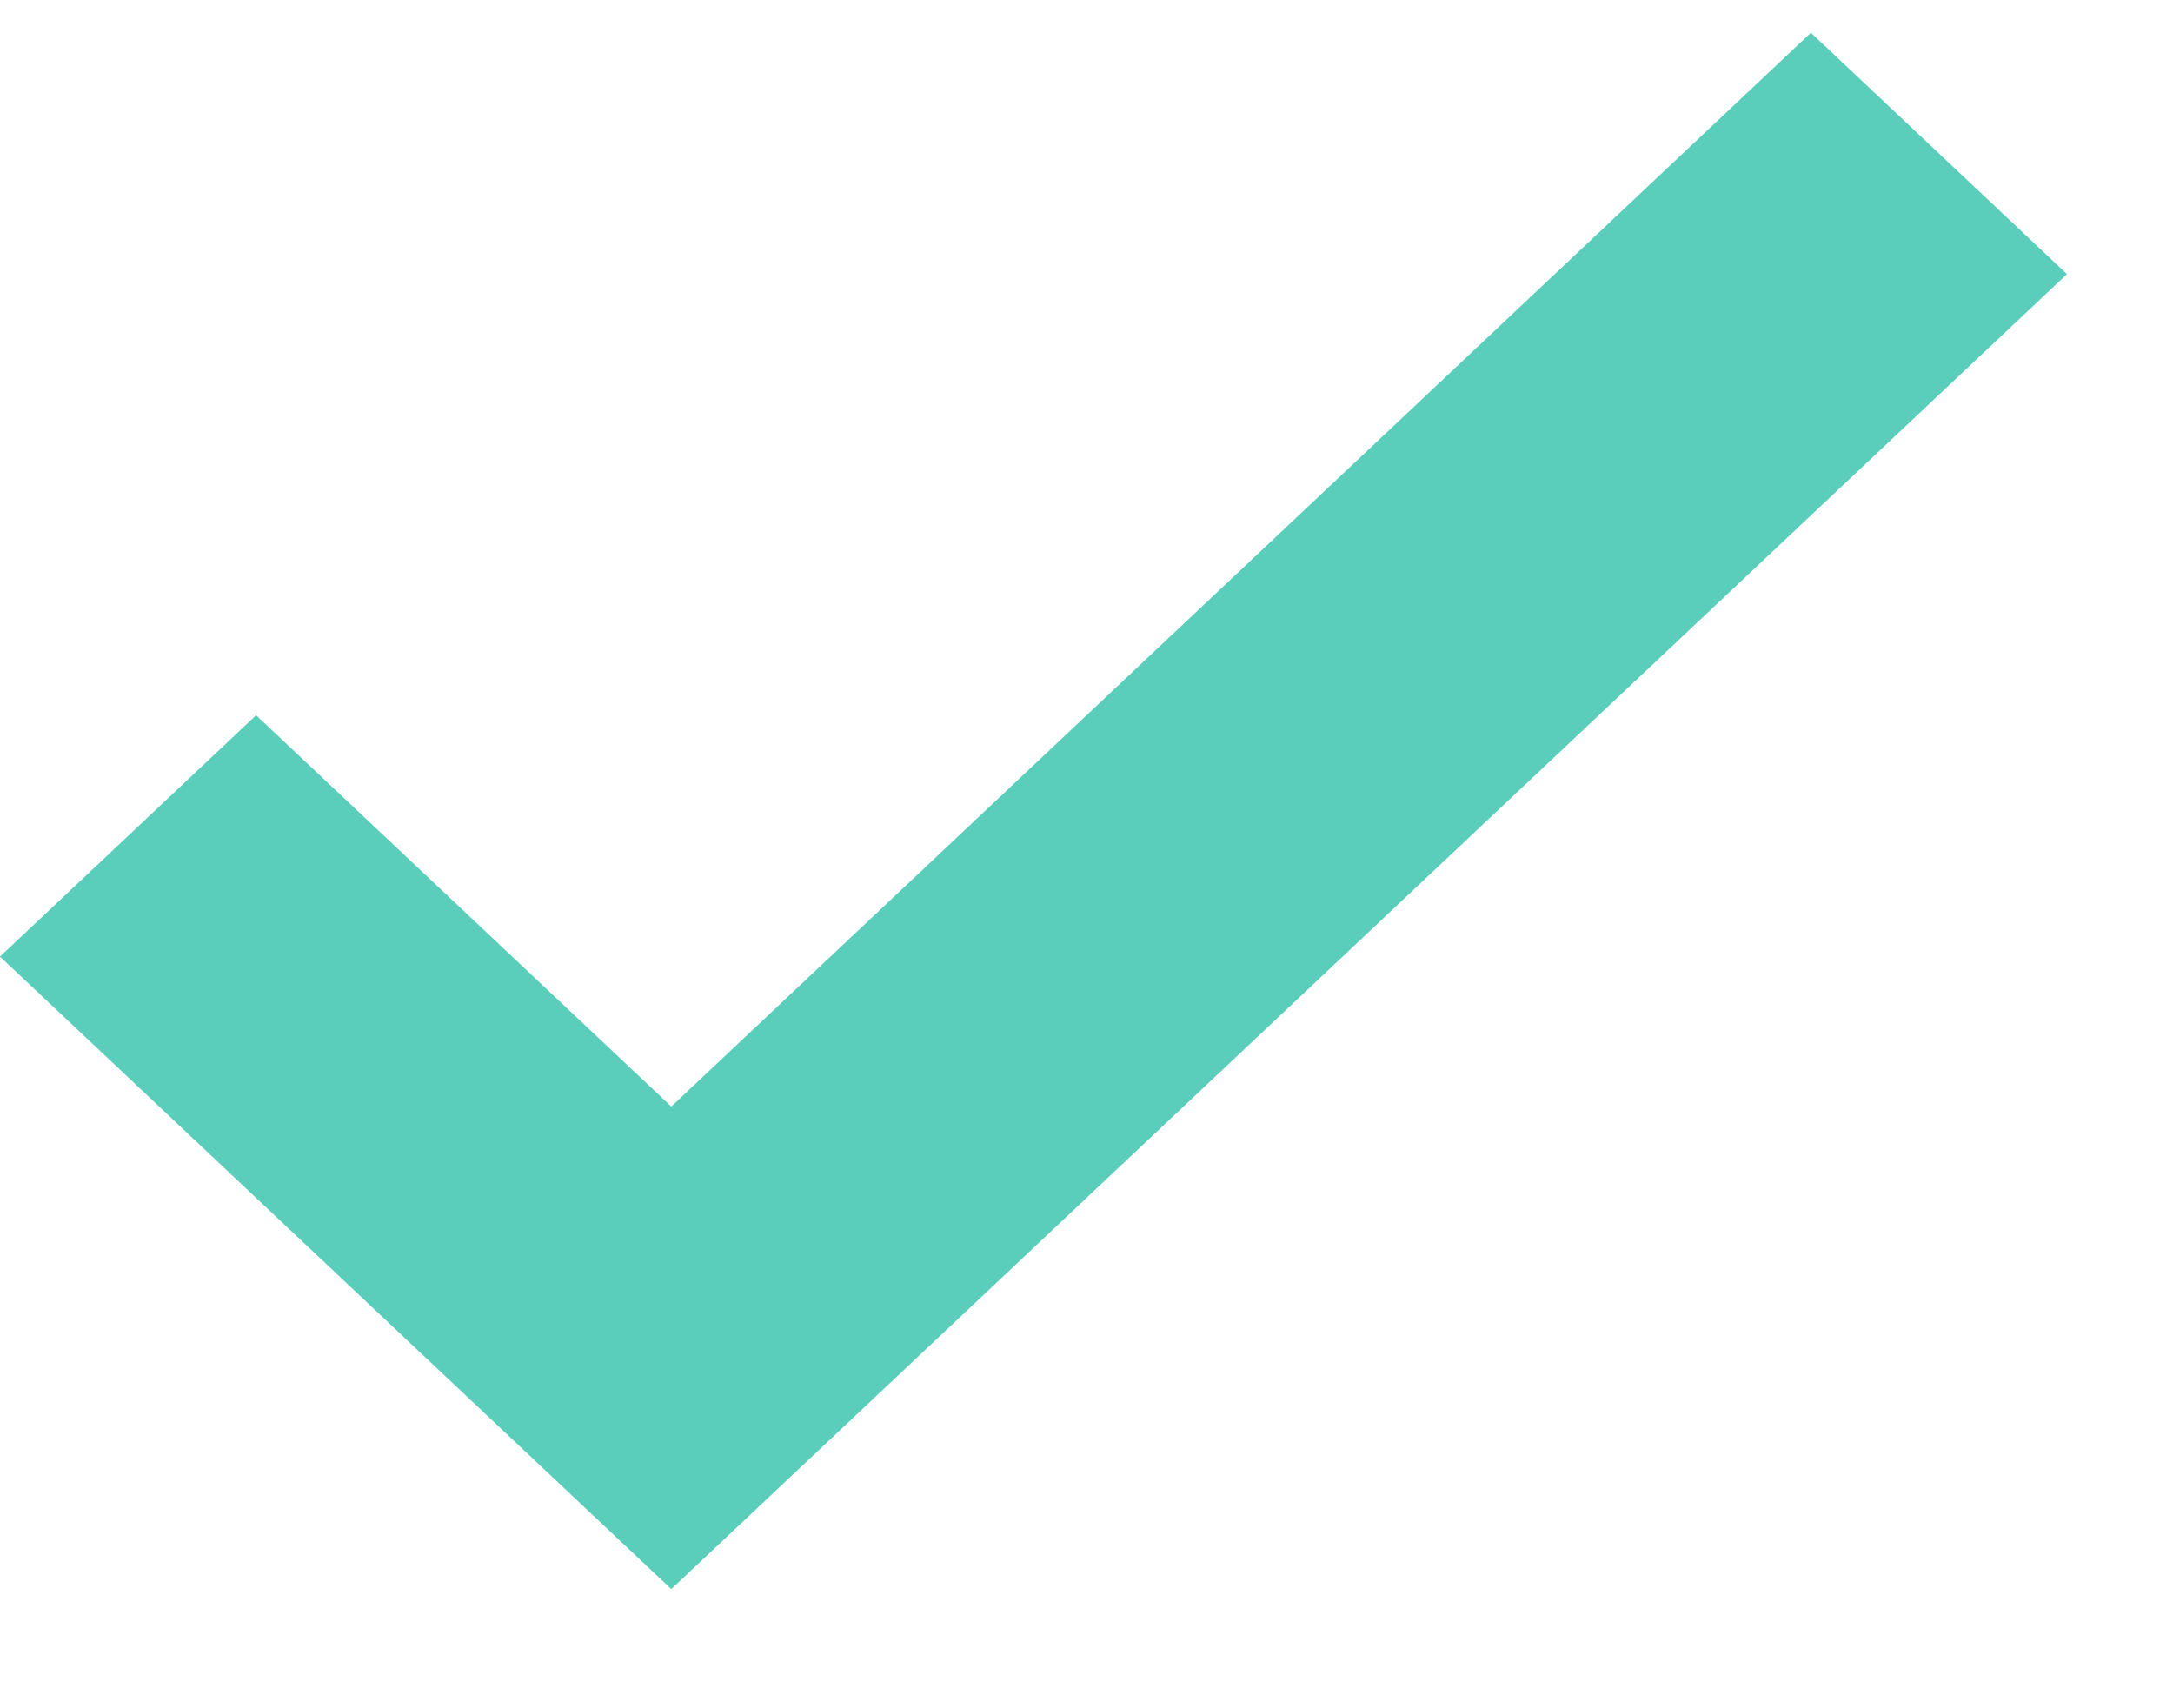
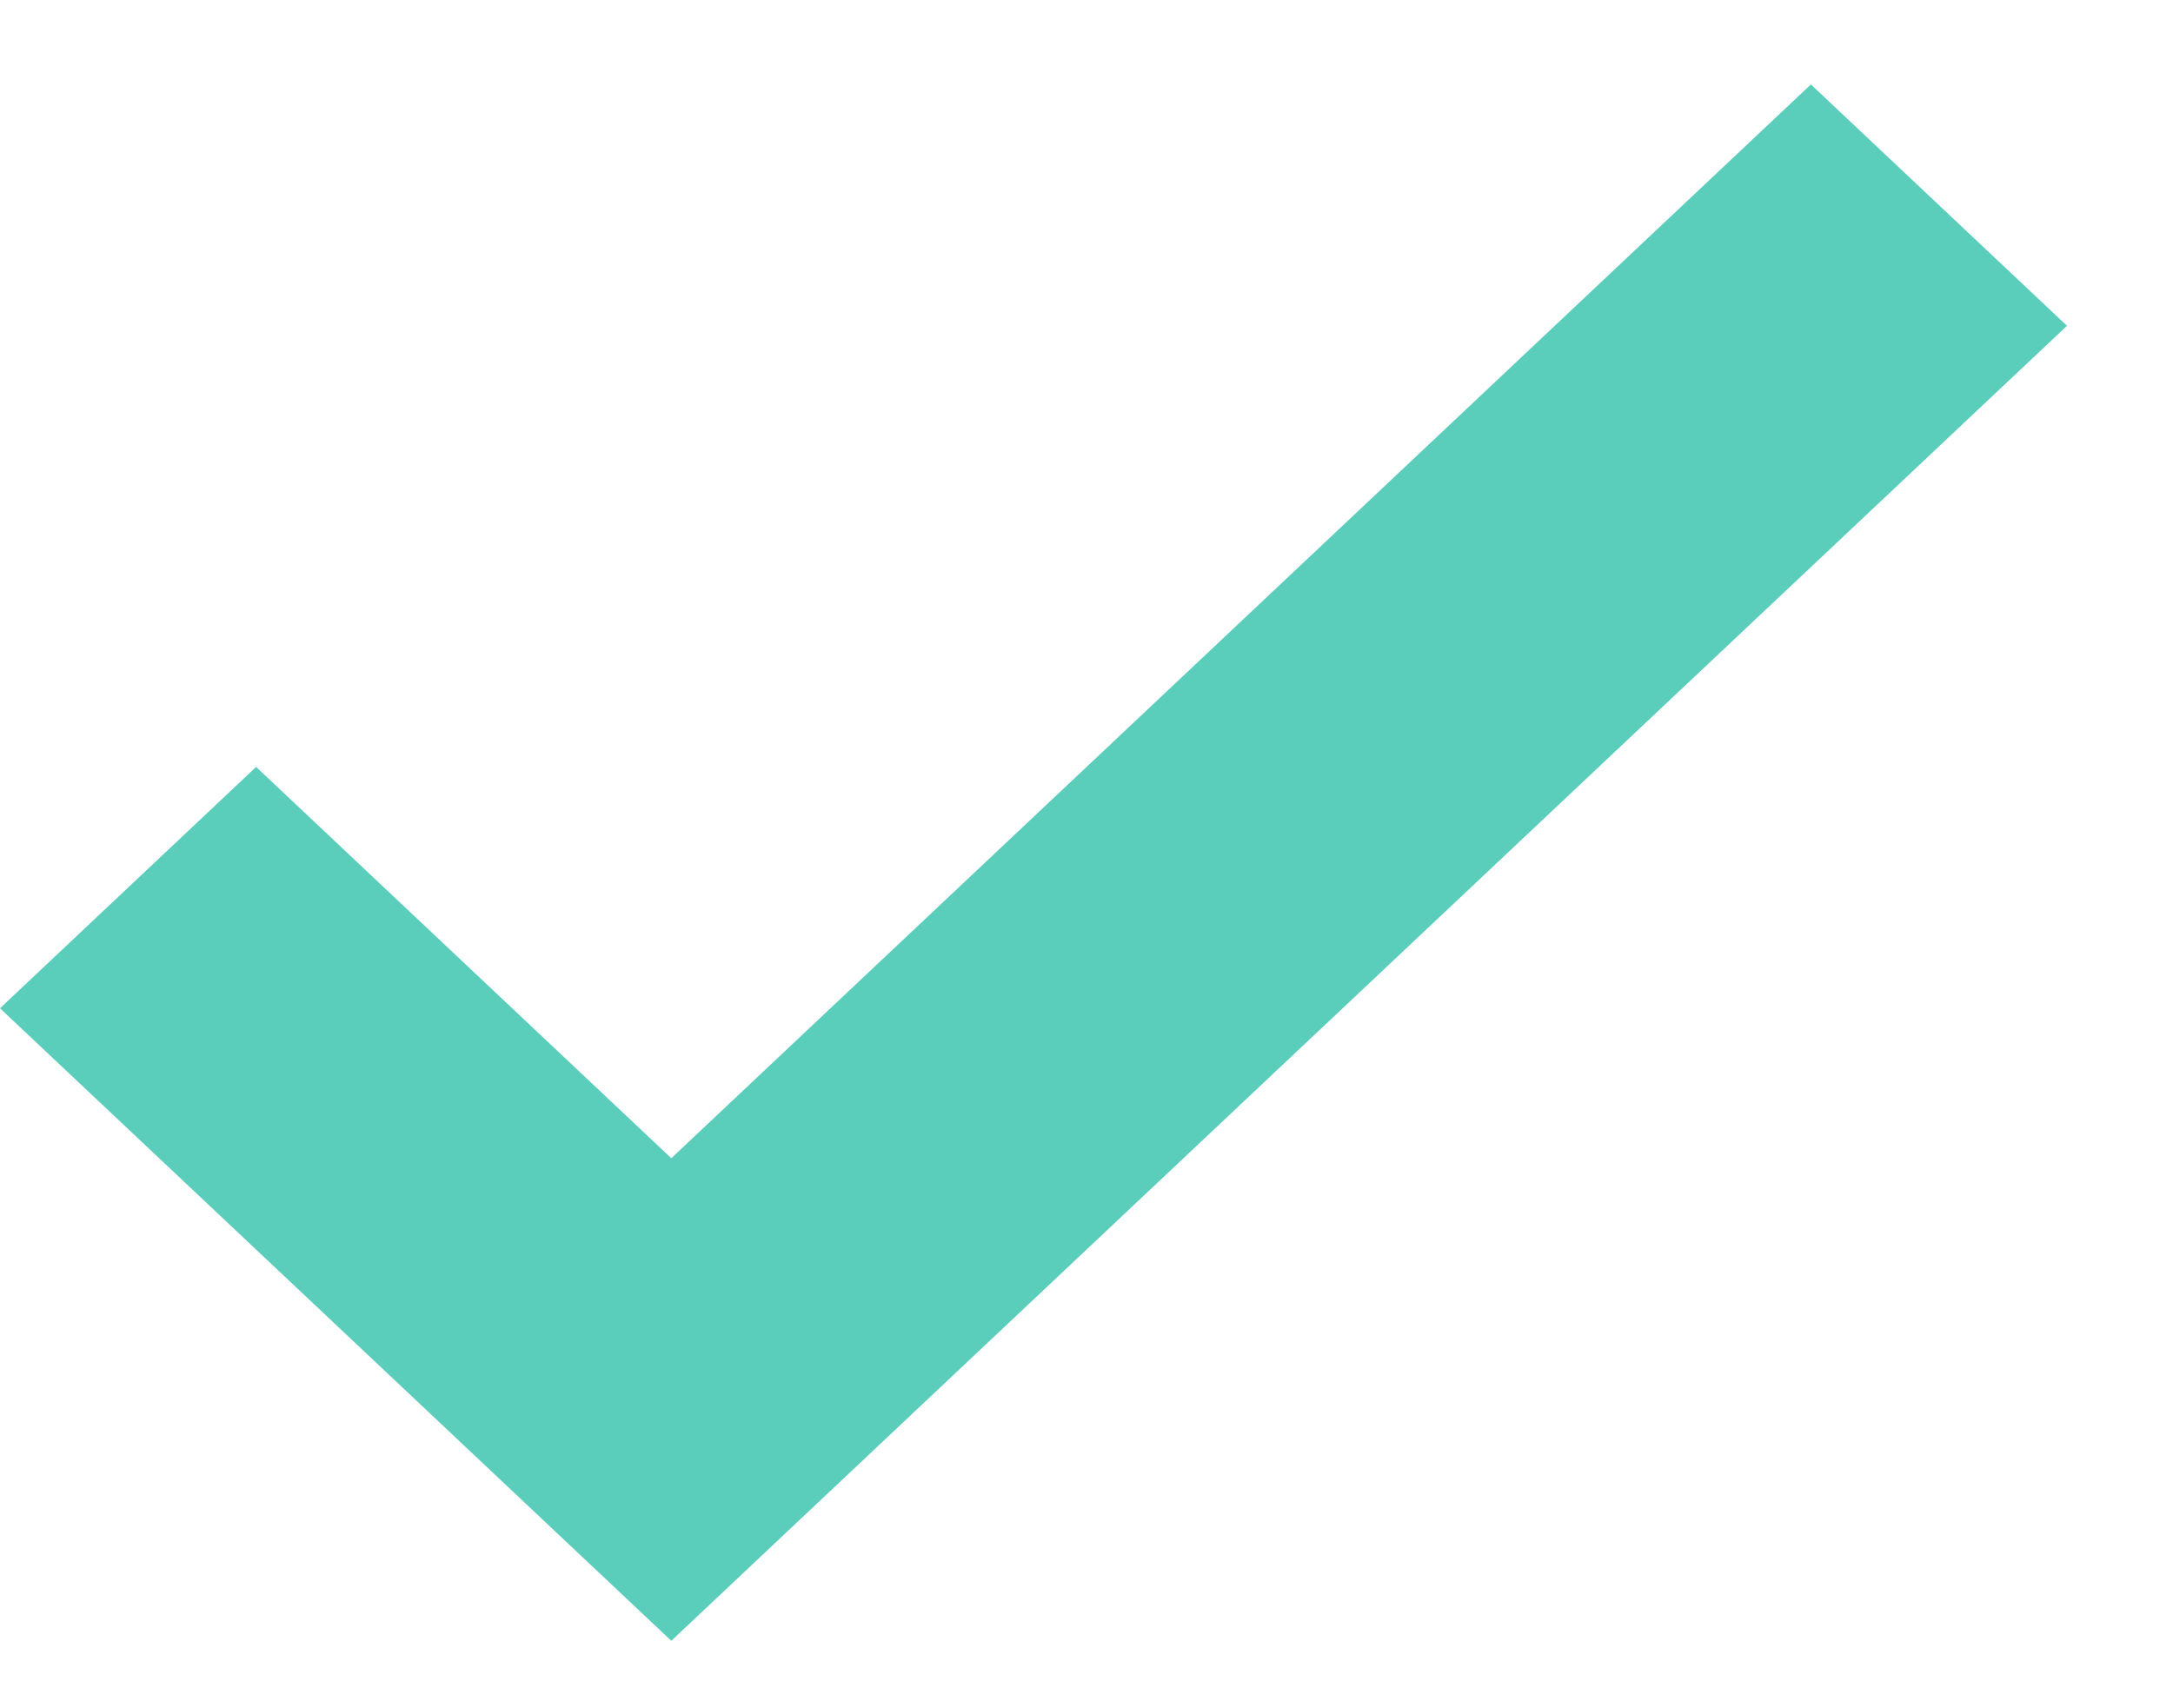
<svg xmlns="http://www.w3.org/2000/svg" width="14" height="11" viewBox="0 0 14 11" fill="none">
-   <path fill-rule="evenodd" clip-rule="evenodd" d="M13.317 1.766L4.325 10.238L0 6.163L1.65 4.608L4.325 7.129L11.667 0.211L13.317 1.766Z" fill="#5ACDBB" />
+   <path fill-rule="evenodd" clip-rule="evenodd" d="M13.317 2.099L4.325 10.571L0 6.496L1.65 4.941L4.325 7.462L11.667 0.544L13.317 2.099Z" fill="#5ACDBB" />
</svg>
